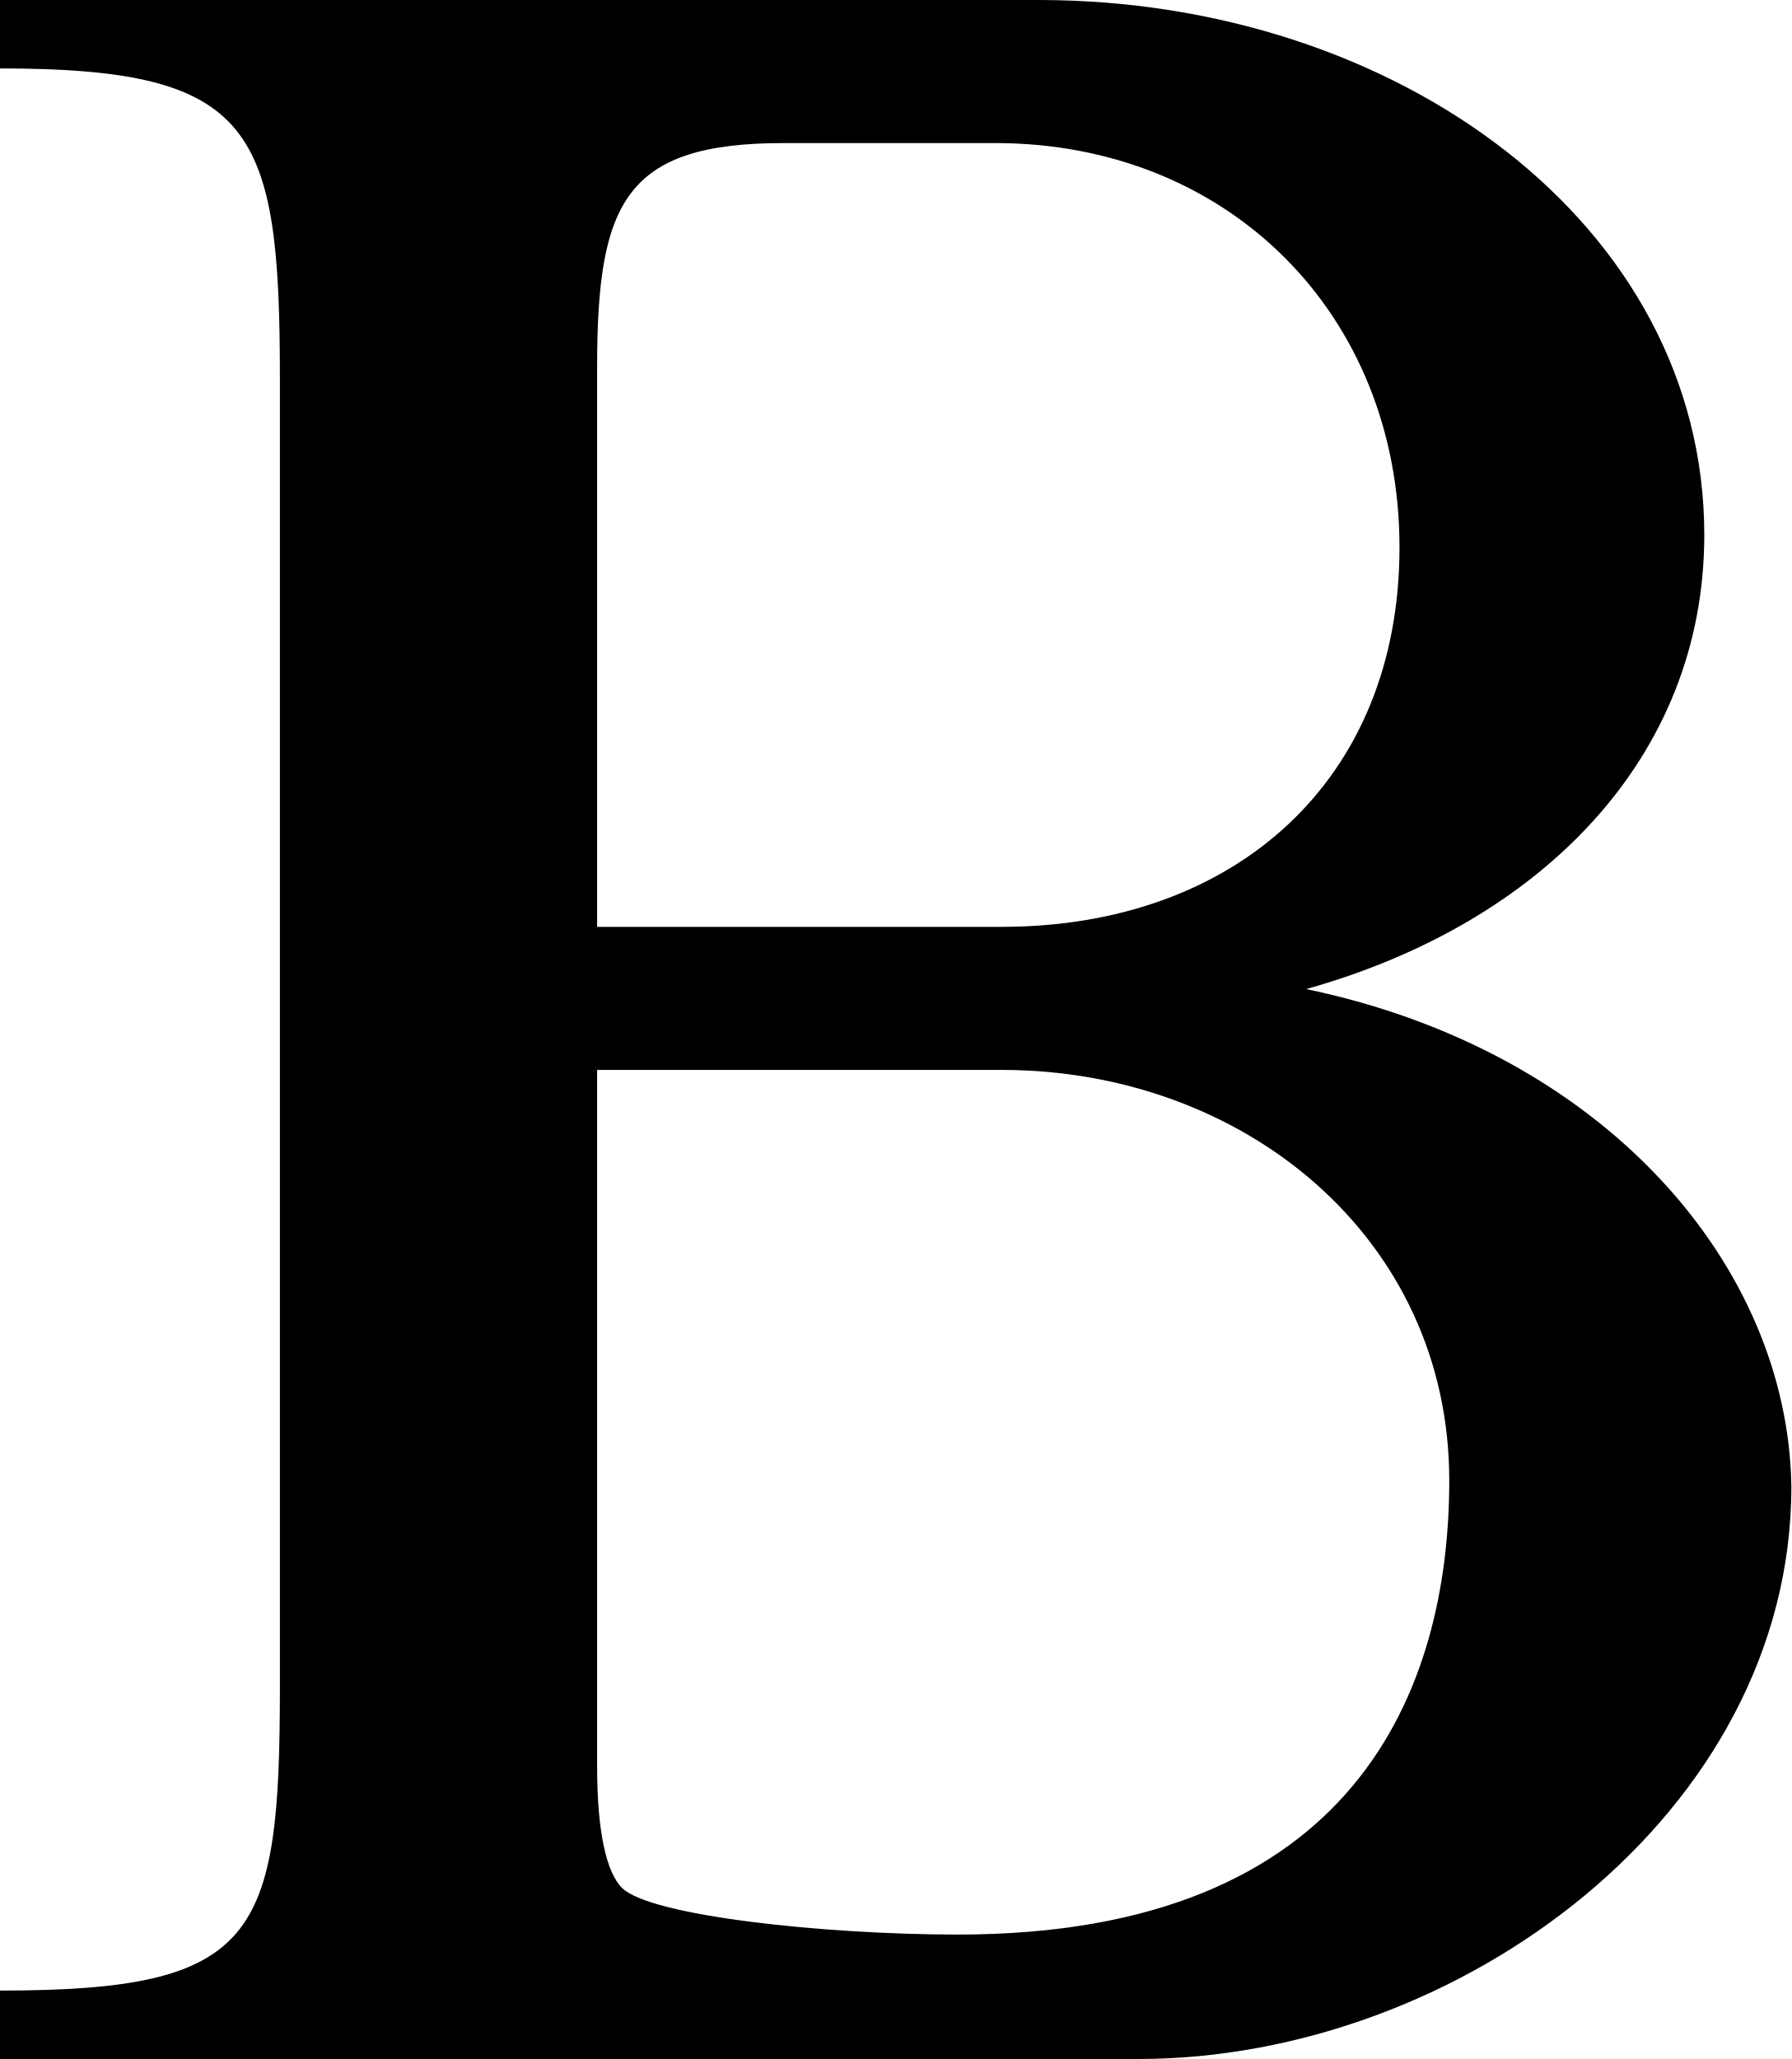
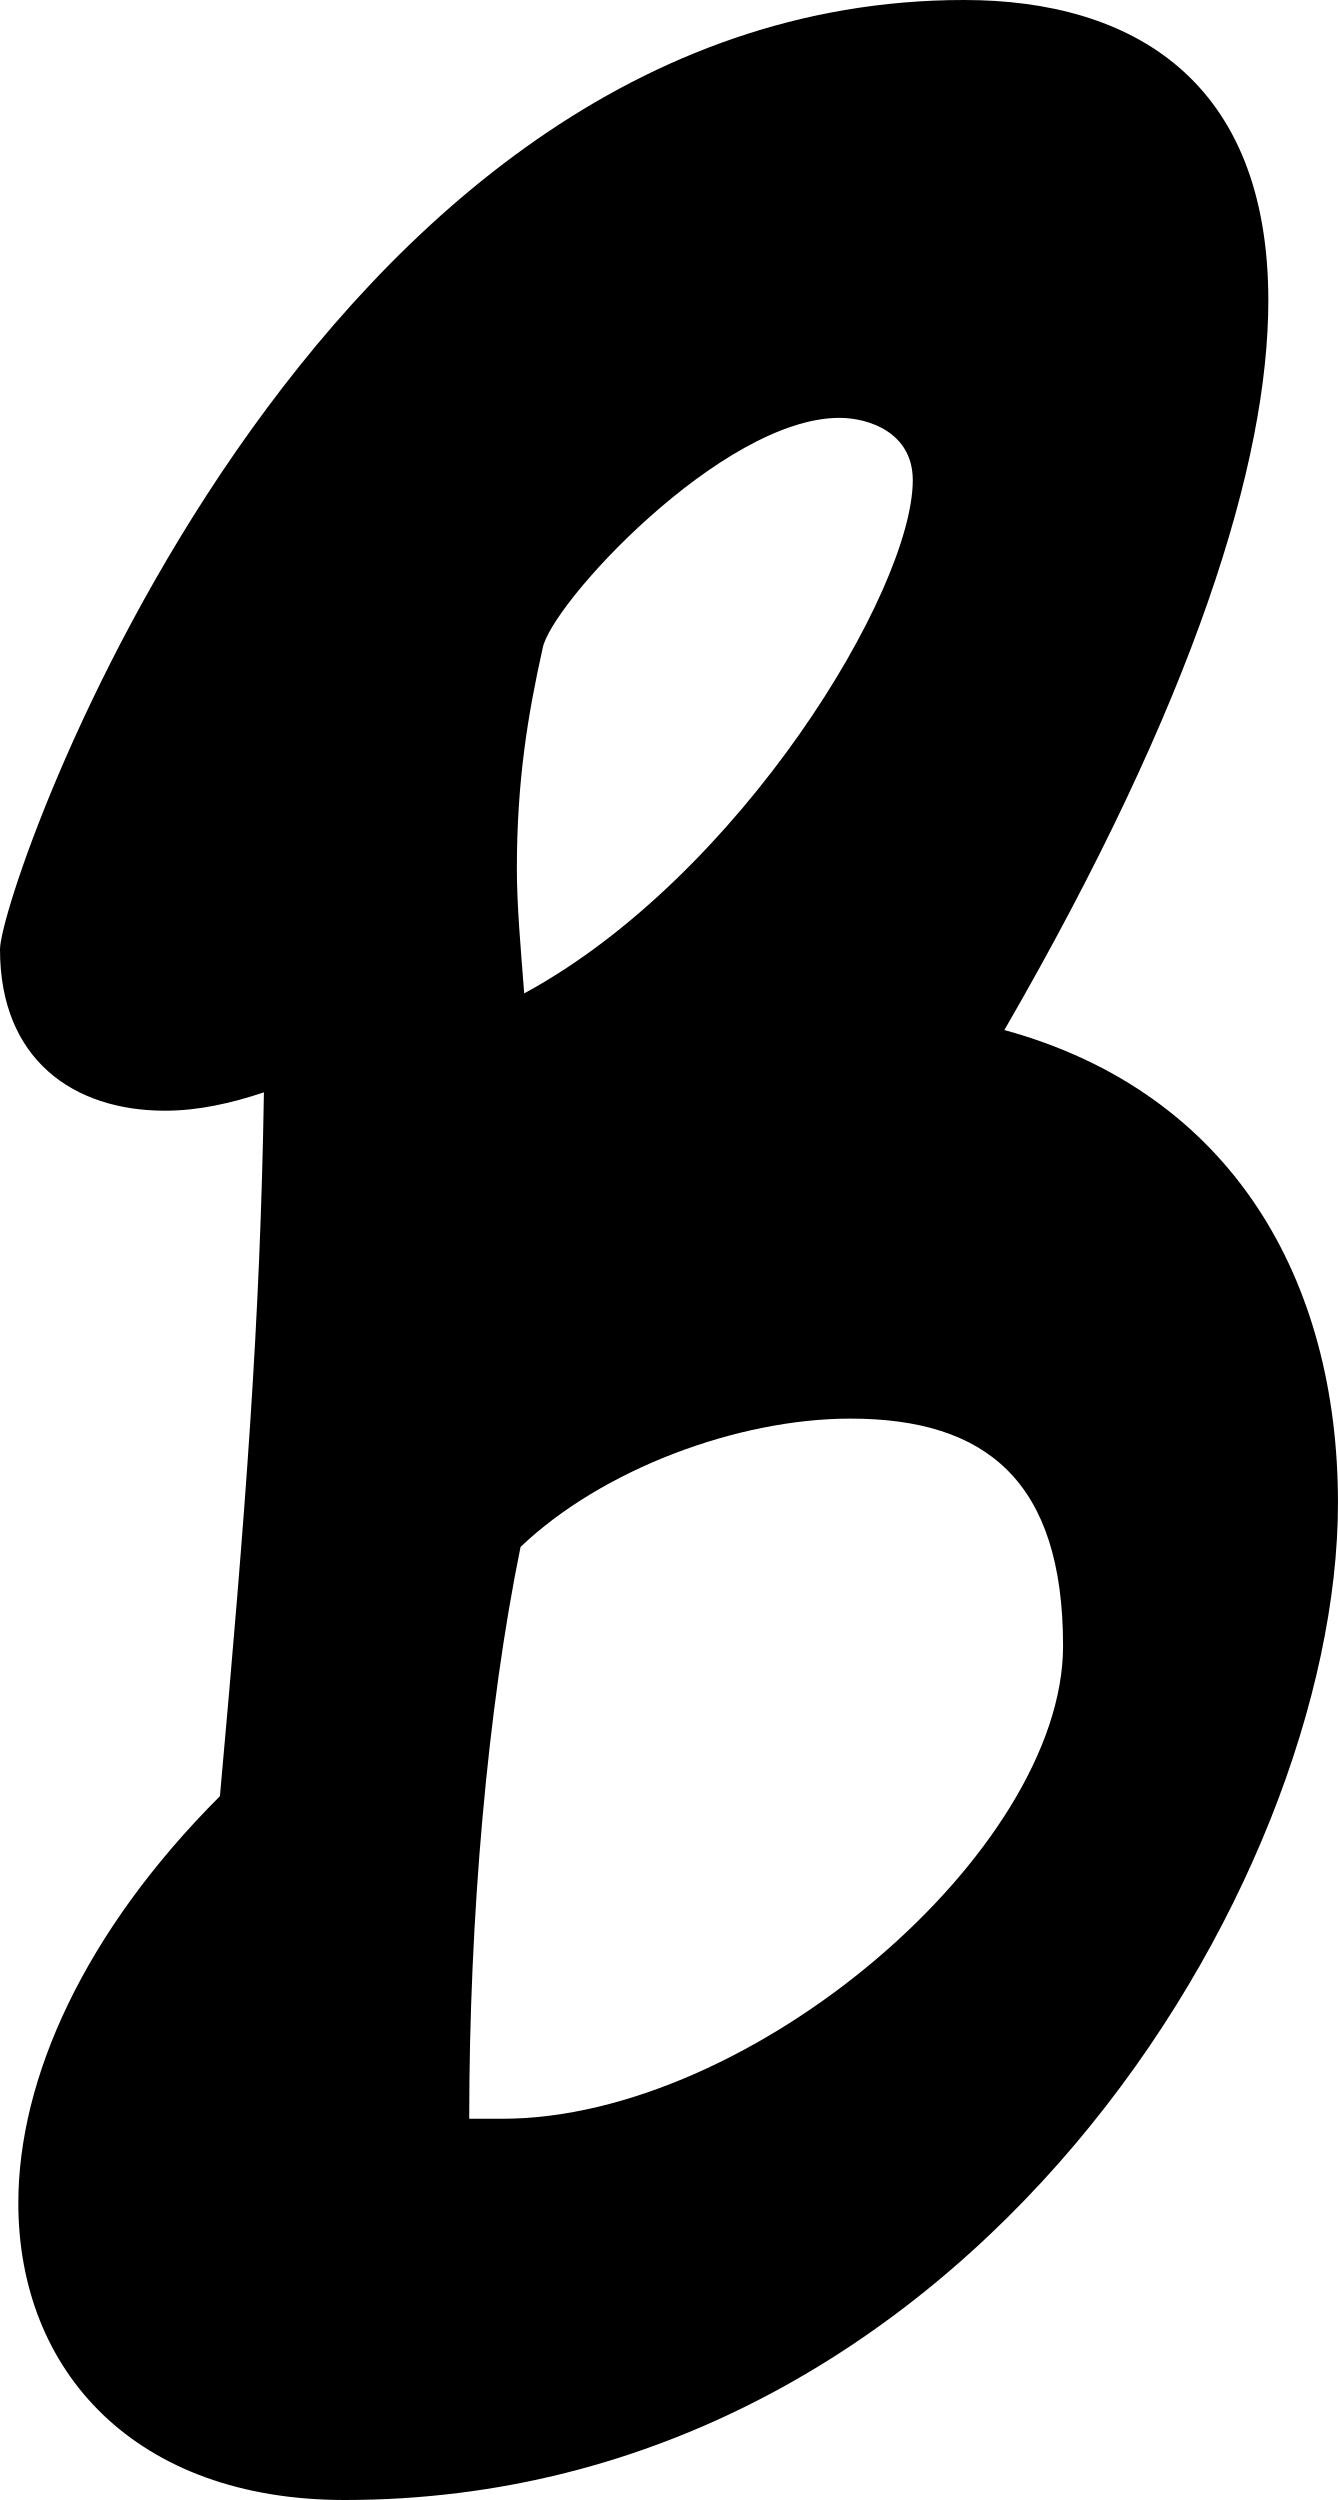
- <svg xmlns="http://www.w3.org/2000/svg" version="1.1" id="Layer_1" x="0px" y="0px" width="64.512px" height="74.144px" viewBox="0 0 64.512 74.144" enable-background="new 0 0 64.512 74.144" xml:space="preserve">
+ <svg xmlns="http://www.w3.org/2000/svg" version="1.1" id="Layer_1" x="0px" y="0px" width="36.502px" height="68.204px" viewBox="0 0 36.502 68.204" enable-background="new 0 0 36.502 68.204" xml:space="preserve">
  <g>
-     <path d="M64.512,53.536c0,11.76-11.984,20.608-23.52,20.608H0V71.68c9.296,0,10.08-1.904,10.08-10.976v-47.04   c0-9.072-0.896-11.2-10.08-11.2V0h37.408c12.88,0,23.968,8.064,23.968,19.264c0,8.064-5.936,14-14.336,16.352   C57.792,37.856,64.4,45.583,64.512,53.536z M50.4,19.712c0-8.4-6.16-14.56-14.56-14.56h-7.616c-5.712,0-6.72,2.128-6.72,8.064   v20.16h14.56C44.464,33.375,50.4,28.112,50.4,19.712z M22.4,67.983c1.008,1.008,7.28,1.68,12.096,1.68   c14.336,0,17.696-8.848,17.696-16.352c0-8.736-7.392-14.784-16.128-14.784h-14.56v25.088C21.504,65.968,21.84,67.423,22.4,67.983z" />
+     <path d="M4.5,30.302c-2.5,0-4.5-1.4-4.5-4.4C0,24.201,8.4,0,26.302,0c4.6,0,8.3,2.2,8.3,8.2c0,4.4-2,10.901-7.201,19.901   c6.201,1.7,9.101,6.8,9.101,12.901c0,10.4-10.101,27.202-27.102,27.202c-5.7,0-8.9-3.5-8.9-8.101c0-3.4,1.8-7.4,5.5-11.101   c0.7-7.801,1.1-12.901,1.2-19.201C6.3,30.102,5.4,30.302,4.5,30.302z M12.801,57.803h0.9c6.8,0,15.301-7.3,15.301-12.901   c0-4.5-2.1-6.2-5.8-6.2c-3.1,0-6.8,1.4-9,3.5C13.301,46.603,12.801,52.303,12.801,57.803z M14.101,23.701c0,1,0.1,2.1,0.2,3.4   c5.9-3.2,10.601-11.001,10.601-14.001c0-1.3-1.2-1.7-2-1.7c-3.2,0-7.9,5.101-8.101,6.3C14.401,19.501,14.101,21.301,14.101,23.701z   " />
  </g>
</svg>
